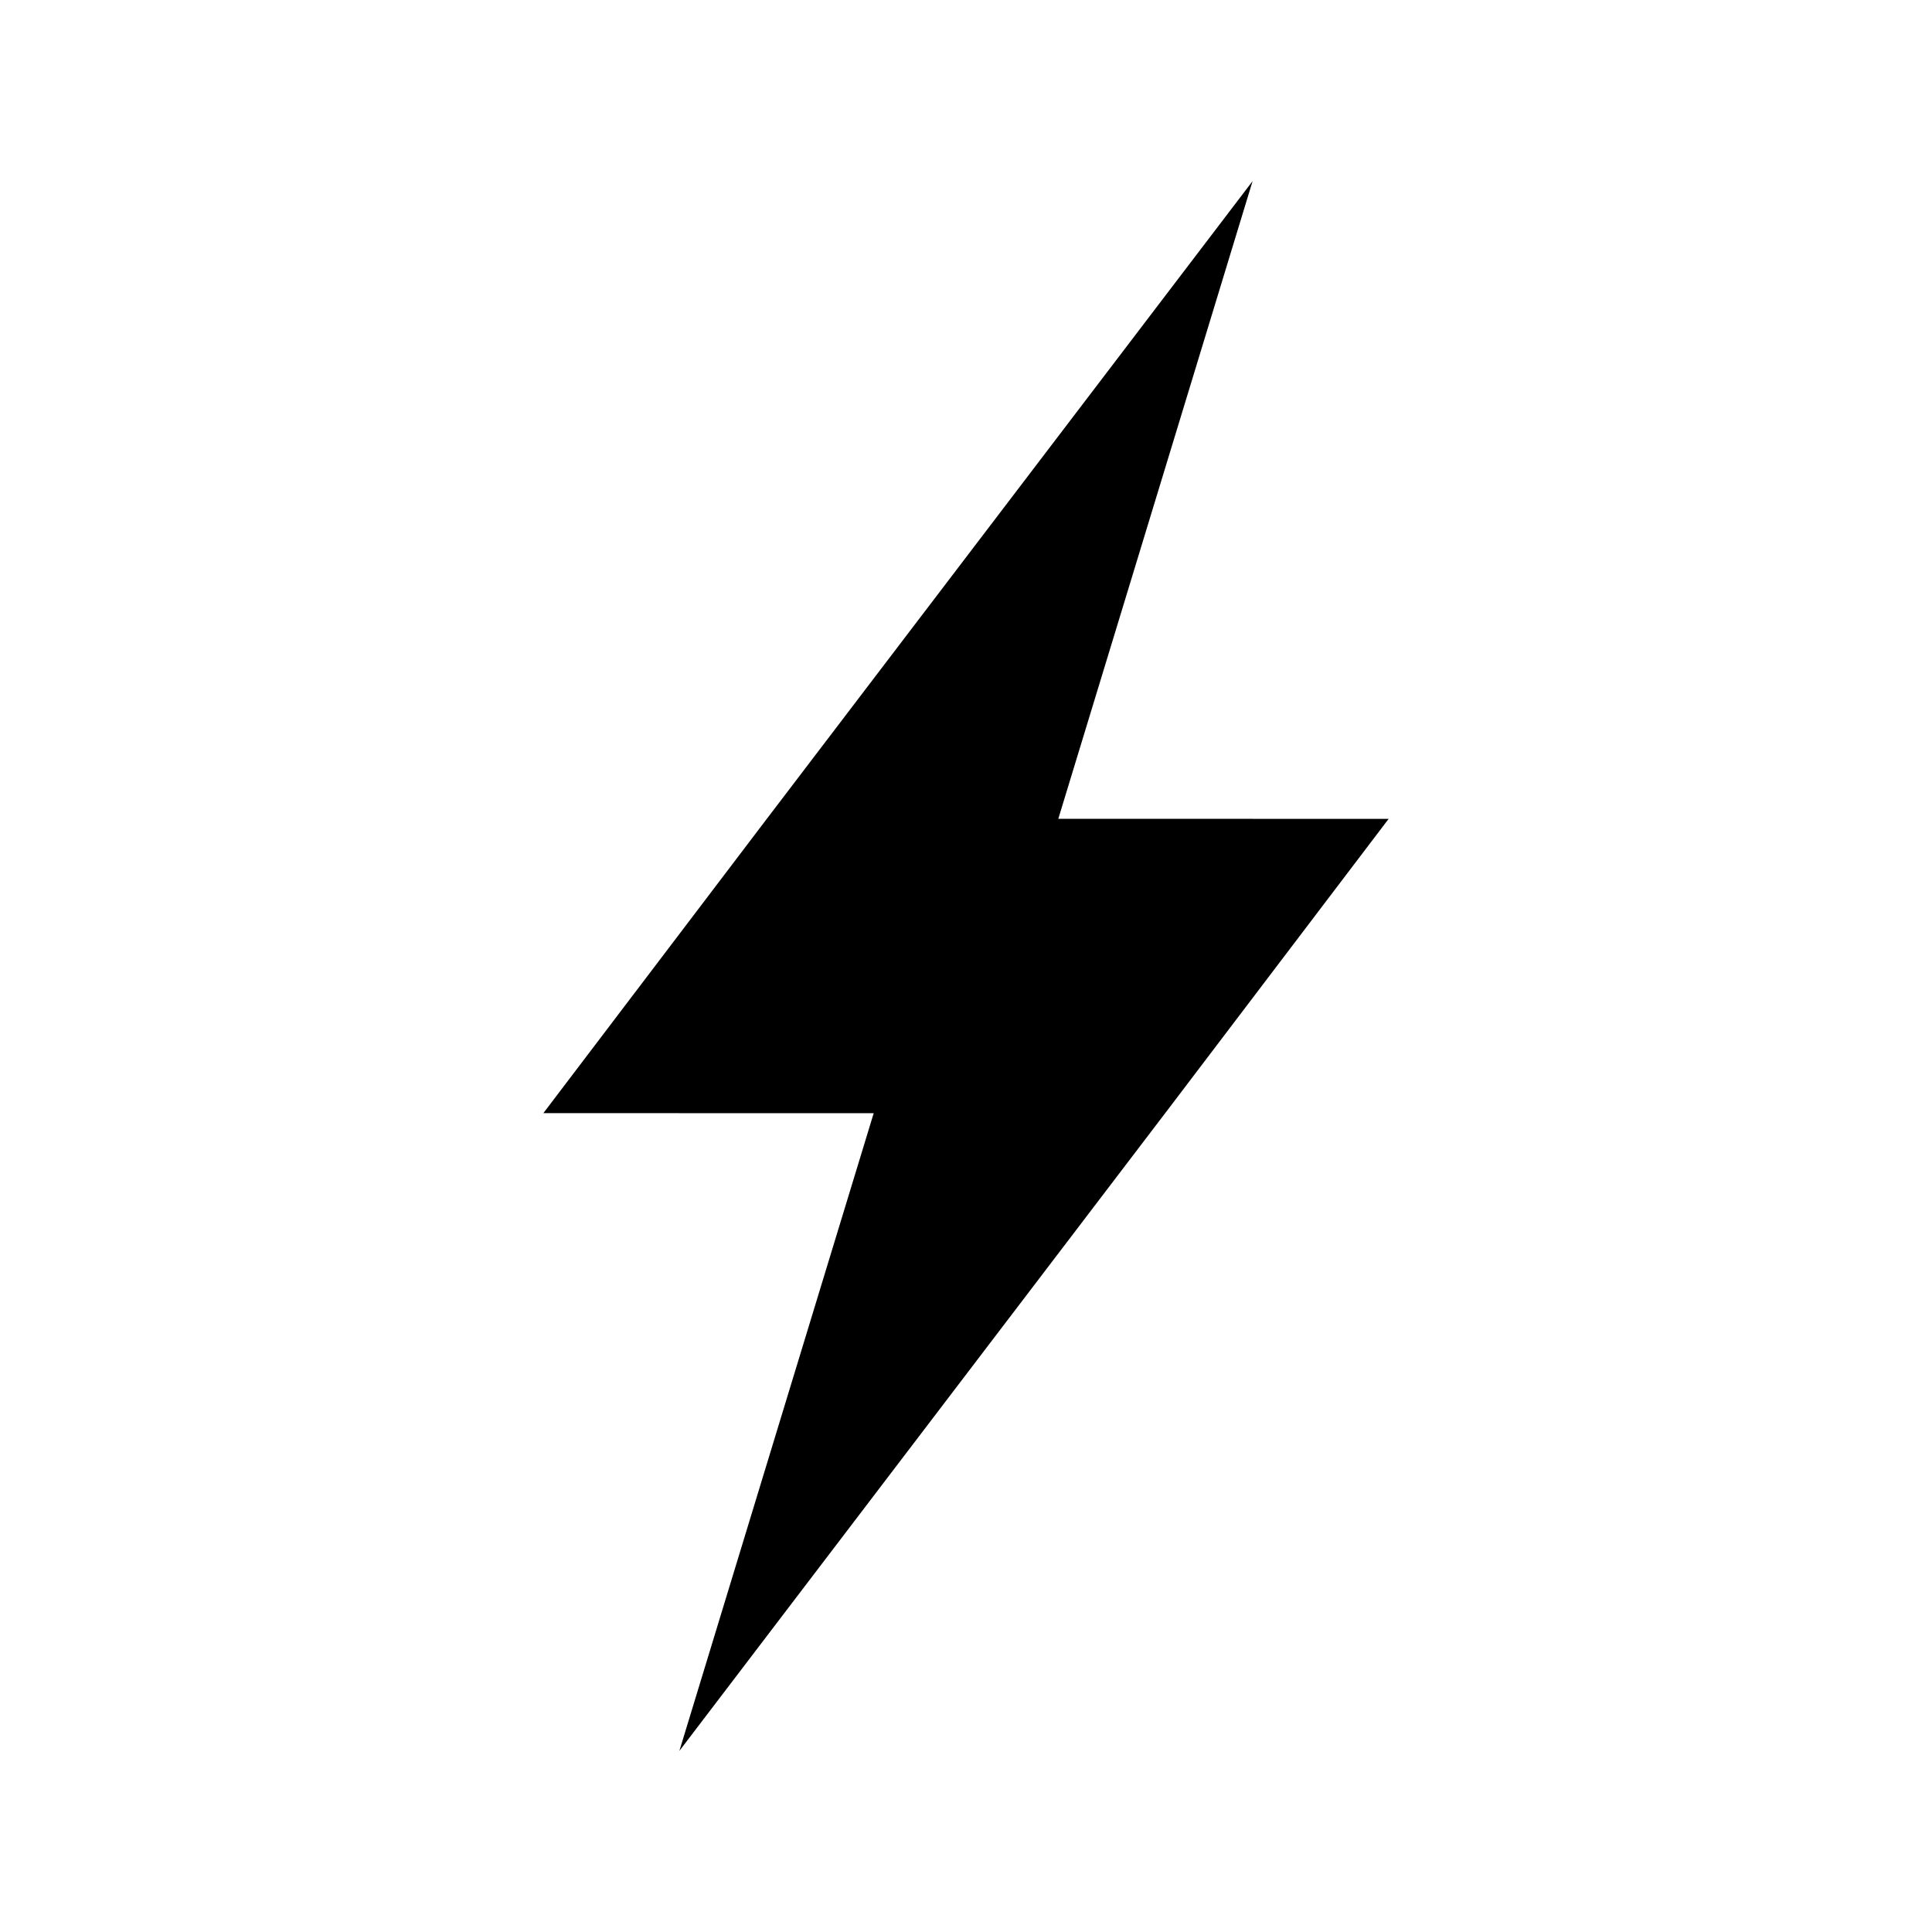
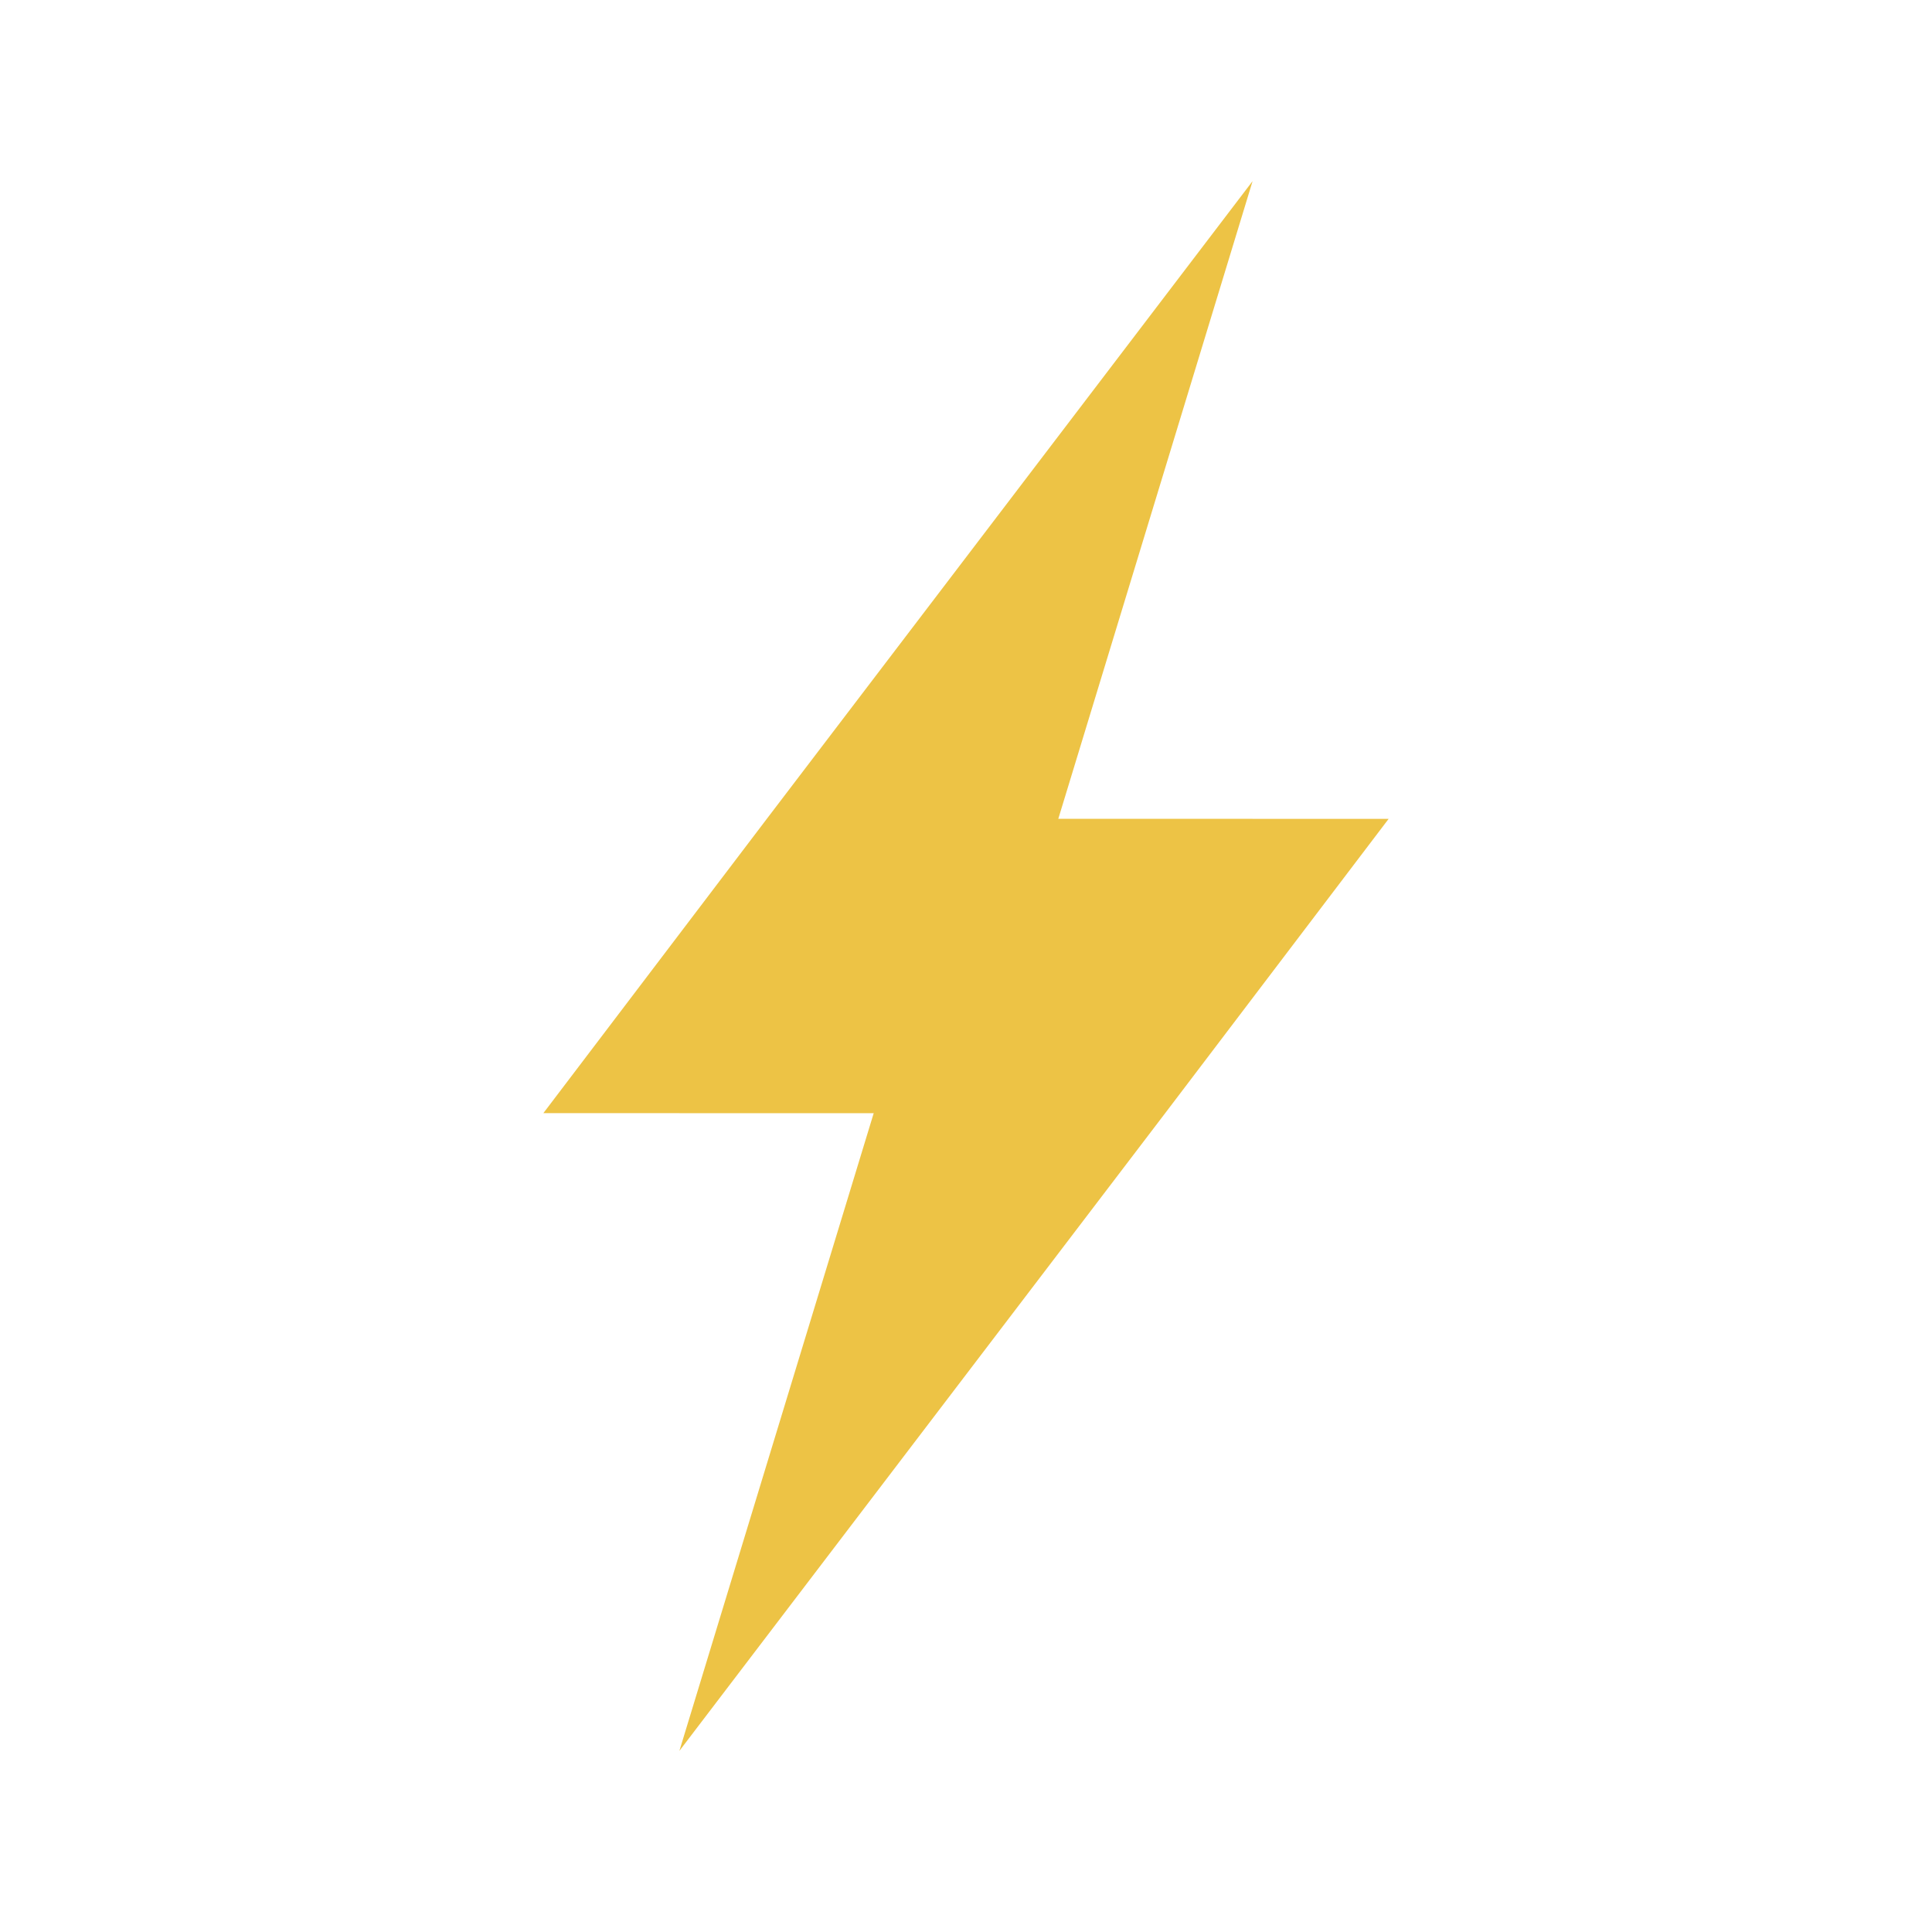
<svg xmlns="http://www.w3.org/2000/svg" version="1.1" x="0px" y="0px" viewBox="0 0 80 80" enable-background="new 0 0 80 80" xml:space="preserve">
-   <polygon points="51.863,33.908 51.867,33.905 43.822,33.905 51.867,7.5 31.753,33.905 22.5,46.092 28.136,46.092 28.132,46.095   36.178,46.095 28.132,72.5 48.247,46.095 57.5,33.908 " />
+   <polygon fill="#edc345" points="51.863,33.908 51.867,33.905 43.822,33.905 51.867,7.5 31.753,33.905 22.5,46.092 28.136,46.092 28.132,46.095   36.178,46.095 28.132,72.5 48.247,46.095 57.5,33.908 " />
</svg>
